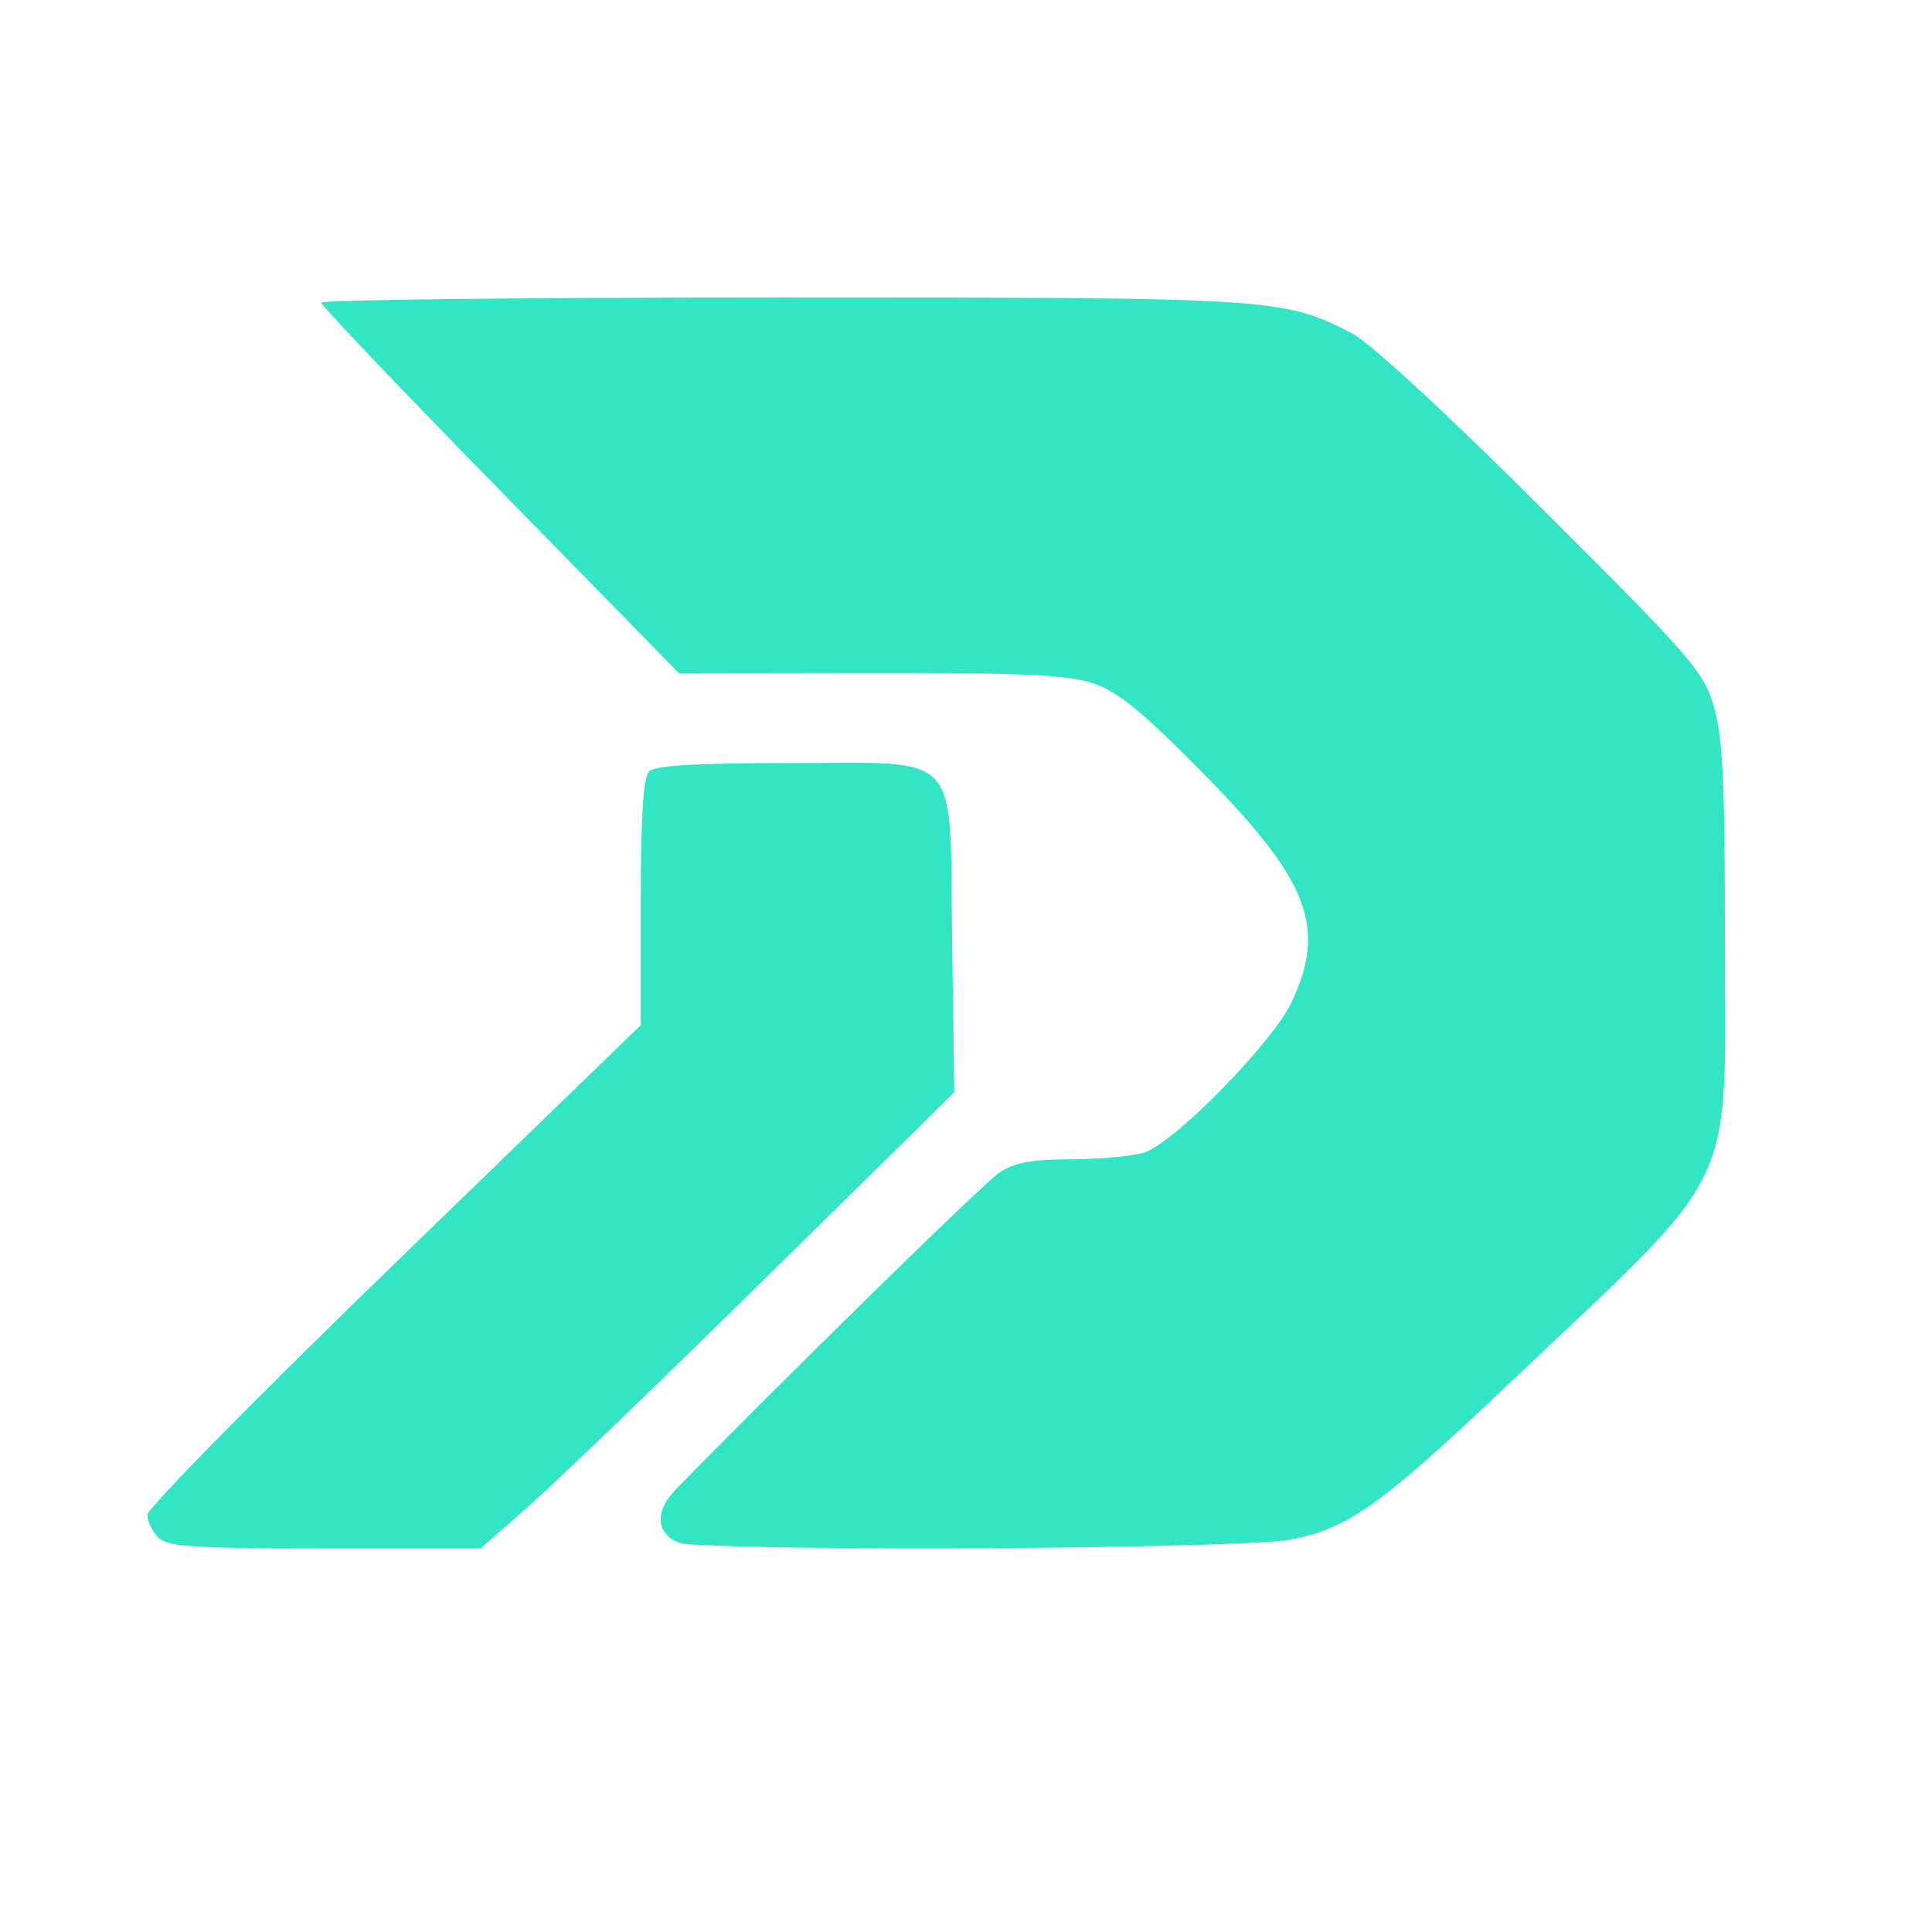
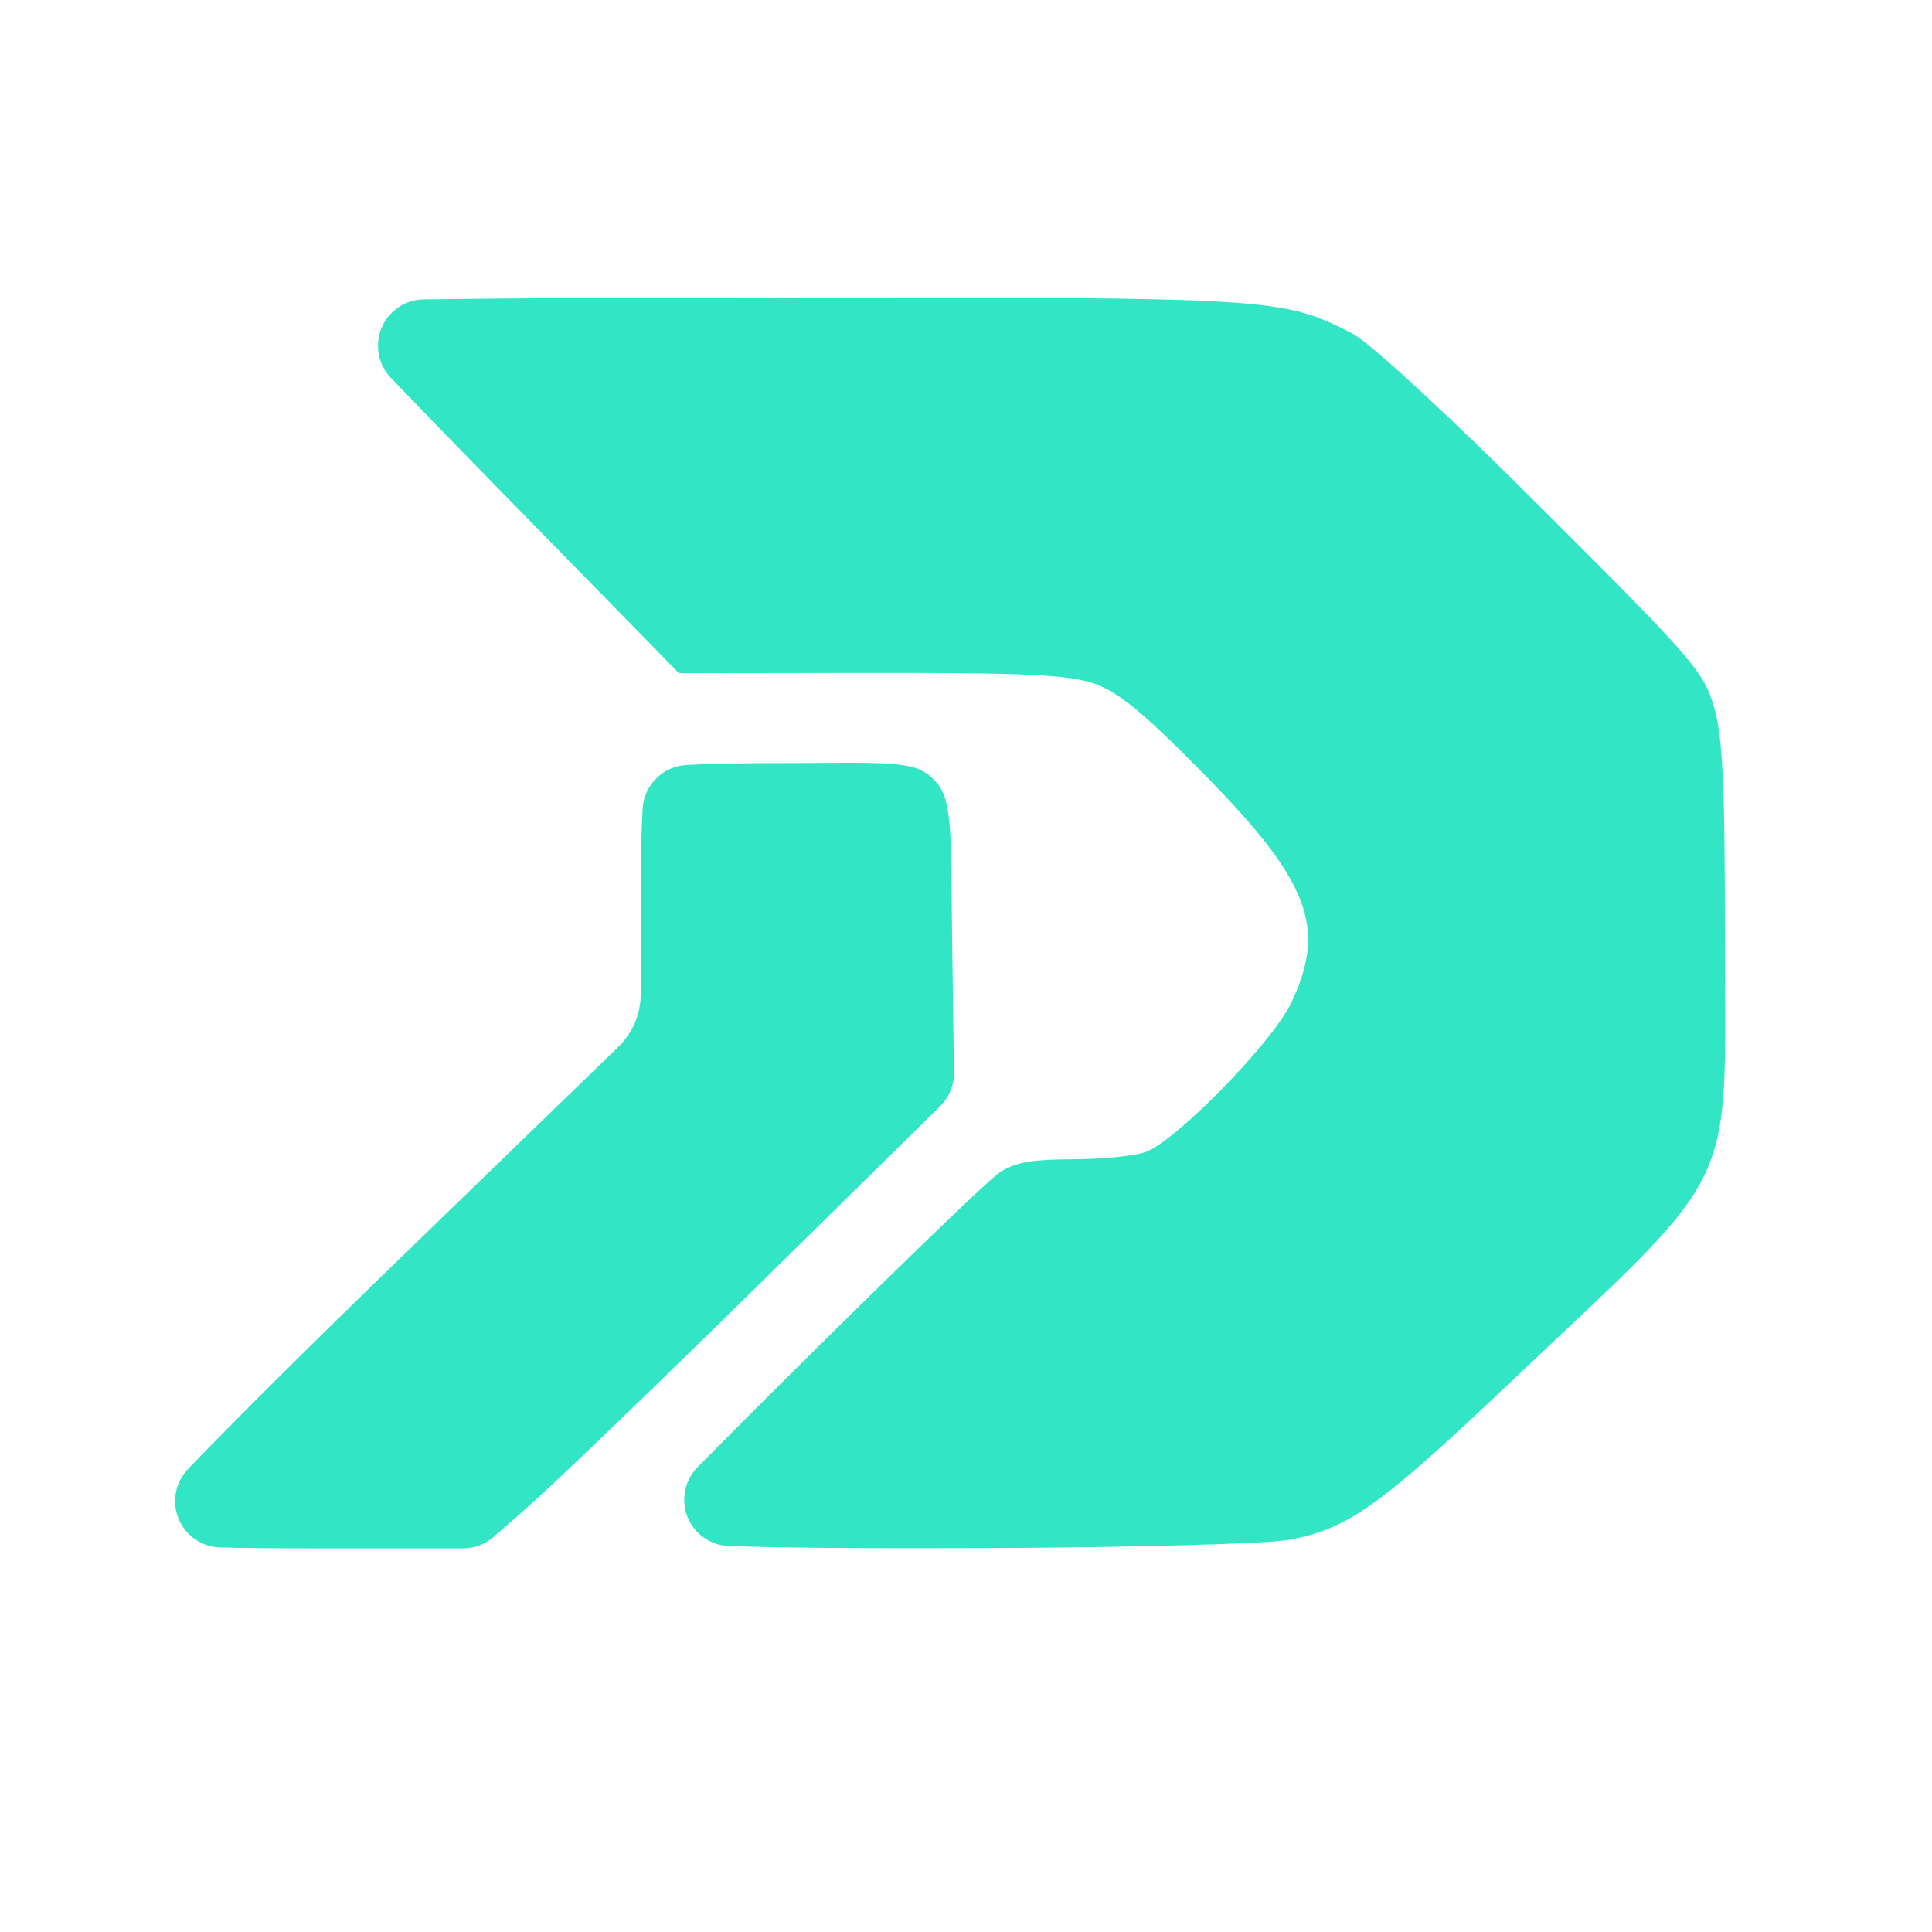
<svg xmlns="http://www.w3.org/2000/svg" viewBox="0 0 1000 1000" width="1000" height="1000" version="1.1" id="svg313">
  <defs id="defs81">
    <clipPath id="e-open-counter" clipPathUnits="userSpaceOnUse">
      <path d="M -20,-20 H 100 V 100 H -20 Z m 34,54 v -5.538 h 7.615 z" clip-rule="evenodd" id="path61" />
    </clipPath>
    <clipPath id="k-beam-baseline" clipPathUnits="userSpaceOnUse">
      <path d="M -20,-20 H 100 V 100 H 14 V 59.153 h -34 z" id="path64" />
    </clipPath>
    <clipPath id="approved-silhouette" clipPathUnits="userSpaceOnUse">
-       <path id="silhouette-clip-path" fill="#32e6c5" fill-rule="evenodd" d="m 166.259,156.655 c 0.036,1.475 41.691,45.252 92.626,97.23 l 92.554,94.568 99.173,-0.144 c 80.18,-0.072 102.302,0.971 115.468,5.432 12.554,4.281 25.36,14.748 56.187,46.007 55.396,56.151 64.676,80.216 46.079,119.317 -9.676,20.36 -59.245,71.187 -75.252,77.158 -5.54,2.086 -22.554,3.777 -37.77,3.813 -20.899,0 -30.108,1.655 -37.806,6.727 -9.063,5.976 -119.255,114.439 -167.301,163.701 -16.816,17.241 -4.383,28.23 5.512,28.827 28.272,1.707 79.099,2.328 156.538,2.005 73.777,-0.324 143.309,-2.23 154.496,-4.209 30.504,-5.468 47.014,-17.122 113.345,-80.036 121.978,-115.647 112.698,-96.475 112.698,-233.453 0,-78.453 -1.115,-102.05 -5.647,-117.662 -5.288,-18.309 -10.899,-24.784 -89.029,-102.698 -50.288,-50.18 -89.388,-86.223 -98.561,-90.863 -36.007,-18.201 -39.532,-18.417 -294.928,-18.417 -131.151,0 -238.417,1.223 -238.381,2.698 z m 169.712,242.626 c -3.022,3.022 -4.317,23.237 -4.317,67.806 v 63.525 L 203.957,654.317 C 133.741,722.338 76.259,780.755 76.259,784.065 c 0,3.345 2.554,8.597 5.647,11.727 4.82,4.784 17.77,5.647 86.259,5.647 h 80.576 l 24.353,-21.367 c 13.417,-11.727 68.597,-64.856 122.626,-118.022 l 98.201,-96.655 -1.079,-78.345 c -1.439,-100.36 6.259,-92.086 -85.324,-92.086 -47.482,0 -68.489,1.259 -71.547,4.317 z" />
+       <path id="silhouette-clip-path" fill="#32e6c5" fill-rule="evenodd" d="m 202.311,195.569 c 15.674,16.357 35.316,36.623 56.574,58.316 l 92.554,94.568 99.173,-0.144 c 80.18,-0.072 102.302,0.971 115.468,5.432 12.554,4.281 25.36,14.748 56.187,46.007 55.396,56.151 64.676,80.216 46.079,119.317 -9.676,20.36 -59.245,71.187 -75.252,77.158 -5.54,2.086 -22.554,3.777 -37.77,3.813 -19.497,0 -28.819,1.44 -36.232,5.751 a 24,24 0 0 0 -3.244,2.264 C 500.484,620.775 410.706,709.04 361.054,759.415 a 24,24 0 0 0 16.314,40.835 c 29.951,0.973 74.268,1.299 134.898,1.045 72.782,-0.319 141.433,-2.179 154.012,-4.129 a 24,24 0 0 0 0.571,-0.096 c 30.448,-5.474 46.991,-17.166 113.259,-80.02 121.978,-115.647 112.698,-96.475 112.698,-233.453 0,-78.453 -1.115,-102.05 -5.647,-117.662 C 881.87,347.626 876.259,341.151 798.13,263.237 750.817,216.027 713.408,181.33 701.507,173.524 a 24,24 0 0 0 -2.342,-1.354 c -35.634,-17.999 -40.085,-18.214 -294.525,-18.214 -74.641,0 -141.546,0.396 -185.337,1.009 a 24,24 0 0 0 -16.993,40.602 z m 130.315,222.912 c -0.664,10.98 -0.971,26.906 -0.971,48.605 v 47.261 a 38.4,38.4 0 0 1 -11.682,27.581 L 203.957,654.317 C 159.544,697.342 120.225,736.525 97.325,760.35 a 24,24 0 0 0 16.613,40.621 c 12.448,0.358 29.807,0.468 54.227,0.468 h 71.539 a 24,24 0 0 0 15.829,-5.96 l 17.56,-15.407 c 13.417,-11.727 68.597,-64.856 122.626,-118.022 l 90.898,-89.466 a 24,24 0 0 0 7.162,-17.435 l -0.938,-68.099 c -0.539,-37.572 0.203,-59.919 -3.463,-73.174 a 24,24 0 0 0 -17.465,-16.923 c -12.373,-3.006 -32.28,-1.989 -64.396,-1.989 -23.701,0 -40.806,0.314 -52.375,1.008 a 24,24 0 0 0 -22.518,22.509 z" />
    </clipPath>
    <clipPath id="plane-coral" clipPathUnits="userSpaceOnUse">
      <path d="M 323,28 430.8,135.8 A 45,45 0 0 1 444,167.6 V 440 H 650 V -40 H 323 Z" transform="matrix(2.213439,0,0,2.213439,-180.079,26.32411)" id="path69" />
    </clipPath>
-     <clipPath id="plane-yellow" clipPathUnits="userSpaceOnUse">
-       <path d="m 0,395 h 331.655 v 605 H 0 Z" id="path72" />
+     <clipPath id="plane-foot" clipPathUnits="userSpaceOnUse">
+       <path d="m 389.655,395 v 119.35 a 96.4,96.4 0 0 1 -29.316,69.23 L -285.997,1209.879 H -400 V 395 Z" id="path72" />
    </clipPath>
    <clipPath id="optical-silhouette-16" clipPathUnits="userSpaceOnUse">
-       <path d="m 166.259,156.655 c 0.036,1.475 41.691,45.252 92.626,97.23 l 92.554,94.568 99.173,-0.144 c 80.18,-0.072 102.302,0.971 115.468,5.432 12.554,4.281 25.36,14.748 56.187,46.007 55.396,56.151 64.676,80.216 46.079,119.317 -9.676,20.36 -59.245,71.187 -75.252,77.158 -5.54,2.086 -22.554,3.777 -37.77,3.813 -20.899,0 -30.108,1.655 -37.806,6.727 -9.063,5.976 -119.255,114.439 -167.301,163.701 -16.816,17.241 -4.383,28.23 5.512,28.827 28.272,1.707 79.099,2.328 156.538,2.005 73.777,-0.324 143.309,-2.23 154.496,-4.209 30.504,-5.468 47.014,-17.122 113.345,-80.036 121.978,-115.647 112.698,-96.475 112.698,-233.453 0,-78.453 -1.115,-102.05 -5.647,-117.662 -5.288,-18.309 -10.899,-24.784 -89.029,-102.698 -50.288,-50.18 -89.388,-86.223 -98.561,-90.863 -36.007,-18.201 -39.532,-18.417 -294.928,-18.417 -131.151,0 -238.417,1.223 -238.381,2.698 z m 169.712,242.626 c -3.022,3.022 -4.317,23.237 -4.317,67.806 v 63.525 L 203.957,654.317 C 133.741,722.338 76.259,780.755 76.259,784.065 c 0,3.345 2.554,8.597 5.647,11.727 4.82,4.784 17.77,5.647 86.259,5.647 h 80.576 l 24.353,-21.367 c 13.417,-11.727 68.597,-64.856 122.626,-118.022 l 98.201,-96.655 -1.079,-78.345 c -1.439,-100.36 6.259,-92.086 -85.324,-92.086 -47.482,0 -68.489,1.259 -71.547,4.317 z" id="path75" />
+       <path d="m 202.311,195.569 c 15.674,16.357 35.316,36.623 56.574,58.316 l 92.554,94.568 99.173,-0.144 c 80.18,-0.072 102.302,0.971 115.468,5.432 12.554,4.281 25.36,14.748 56.187,46.007 55.396,56.151 64.676,80.216 46.079,119.317 -9.676,20.36 -59.245,71.187 -75.252,77.158 -5.54,2.086 -22.554,3.777 -37.77,3.813 -19.497,0 -28.819,1.44 -36.232,5.751 a 24,24 0 0 0 -3.244,2.264 C 500.484,620.775 410.706,709.04 361.054,759.415 a 24,24 0 0 0 16.314,40.835 c 29.951,0.973 74.268,1.299 134.898,1.045 72.782,-0.319 141.433,-2.179 154.012,-4.129 a 24,24 0 0 0 0.571,-0.096 c 30.448,-5.474 46.991,-17.166 113.259,-80.02 121.978,-115.647 112.698,-96.475 112.698,-233.453 0,-78.453 -1.115,-102.05 -5.647,-117.662 C 881.87,347.626 876.259,341.151 798.13,263.237 750.817,216.027 713.408,181.33 701.507,173.524 a 24,24 0 0 0 -2.342,-1.354 c -35.634,-17.999 -40.085,-18.214 -294.525,-18.214 -74.641,0 -141.546,0.396 -185.337,1.009 a 24,24 0 0 0 -16.993,40.602 z m 130.315,222.912 c -0.664,10.98 -0.971,26.906 -0.971,48.605 v 47.261 a 38.4,38.4 0 0 1 -11.682,27.581 L 203.957,654.317 C 159.544,697.342 120.225,736.525 97.325,760.35 a 24,24 0 0 0 16.613,40.621 c 12.448,0.358 29.807,0.468 54.227,0.468 h 71.539 a 24,24 0 0 0 15.829,-5.96 l 17.56,-15.407 c 13.417,-11.727 68.597,-64.856 122.626,-118.022 l 90.898,-89.466 a 24,24 0 0 0 7.162,-17.435 l -0.938,-68.099 c -0.539,-37.572 0.203,-59.919 -3.463,-73.174 a 24,24 0 0 0 -17.465,-16.923 c -12.373,-3.006 -32.28,-1.989 -64.396,-1.989 -23.701,0 -40.806,0.314 -52.375,1.008 a 24,24 0 0 0 -22.518,22.509 z" id="path75" />
    </clipPath>
    <clipPath id="optical-silhouette-24" clipPathUnits="userSpaceOnUse">
-       <path d="m 166.259,156.655 c 0.036,1.475 41.691,45.252 92.626,97.23 l 92.554,94.568 99.173,-0.144 c 80.18,-0.072 102.302,0.971 115.468,5.432 12.554,4.281 25.36,14.748 56.187,46.007 55.396,56.151 64.676,80.216 46.079,119.317 -9.676,20.36 -59.245,71.187 -75.252,77.158 -5.54,2.086 -22.554,3.777 -37.77,3.813 -20.899,0 -30.108,1.655 -37.806,6.727 -9.063,5.976 -119.255,114.439 -167.301,163.701 -16.816,17.241 -4.383,28.23 5.512,28.827 28.272,1.707 79.099,2.328 156.538,2.005 73.777,-0.324 143.309,-2.23 154.496,-4.209 30.504,-5.468 47.014,-17.122 113.345,-80.036 121.978,-115.647 112.698,-96.475 112.698,-233.453 0,-78.453 -1.115,-102.05 -5.647,-117.662 -5.288,-18.309 -10.899,-24.784 -89.029,-102.698 -50.288,-50.18 -89.388,-86.223 -98.561,-90.863 -36.007,-18.201 -39.532,-18.417 -294.928,-18.417 -131.151,0 -238.417,1.223 -238.381,2.698 z m 169.712,242.626 c -3.022,3.022 -4.317,23.237 -4.317,67.806 v 63.525 L 203.957,654.317 C 133.741,722.338 76.259,780.755 76.259,784.065 c 0,3.345 2.554,8.597 5.647,11.727 4.82,4.784 17.77,5.647 86.259,5.647 h 80.576 l 24.353,-21.367 c 13.417,-11.727 68.597,-64.856 122.626,-118.022 l 98.201,-96.655 -1.079,-78.345 c -1.439,-100.36 6.259,-92.086 -85.324,-92.086 -47.482,0 -68.489,1.259 -71.547,4.317 z" id="path78" />
+       <path d="m 202.311,195.569 c 15.674,16.357 35.316,36.623 56.574,58.316 l 92.554,94.568 99.173,-0.144 c 80.18,-0.072 102.302,0.971 115.468,5.432 12.554,4.281 25.36,14.748 56.187,46.007 55.396,56.151 64.676,80.216 46.079,119.317 -9.676,20.36 -59.245,71.187 -75.252,77.158 -5.54,2.086 -22.554,3.777 -37.77,3.813 -19.497,0 -28.819,1.44 -36.232,5.751 a 24,24 0 0 0 -3.244,2.264 C 500.484,620.775 410.706,709.04 361.054,759.415 a 24,24 0 0 0 16.314,40.835 c 29.951,0.973 74.268,1.299 134.898,1.045 72.782,-0.319 141.433,-2.179 154.012,-4.129 a 24,24 0 0 0 0.571,-0.096 c 30.448,-5.474 46.991,-17.166 113.259,-80.02 121.978,-115.647 112.698,-96.475 112.698,-233.453 0,-78.453 -1.115,-102.05 -5.647,-117.662 C 881.87,347.626 876.259,341.151 798.13,263.237 750.817,216.027 713.408,181.33 701.507,173.524 a 24,24 0 0 0 -2.342,-1.354 c -35.634,-17.999 -40.085,-18.214 -294.525,-18.214 -74.641,0 -141.546,0.396 -185.337,1.009 a 24,24 0 0 0 -16.993,40.602 z m 130.315,222.912 c -0.664,10.98 -0.971,26.906 -0.971,48.605 v 47.261 a 38.4,38.4 0 0 1 -11.682,27.581 L 203.957,654.317 C 159.544,697.342 120.225,736.525 97.325,760.35 a 24,24 0 0 0 16.613,40.621 c 12.448,0.358 29.807,0.468 54.227,0.468 h 71.539 a 24,24 0 0 0 15.829,-5.96 l 17.56,-15.407 c 13.417,-11.727 68.597,-64.856 122.626,-118.022 l 90.898,-89.466 a 24,24 0 0 0 7.162,-17.435 l -0.938,-68.099 c -0.539,-37.572 0.203,-59.919 -3.463,-73.174 a 24,24 0 0 0 -17.465,-16.923 c -12.373,-3.006 -32.28,-1.989 -64.396,-1.989 -23.701,0 -40.806,0.314 -52.375,1.008 a 24,24 0 0 0 -22.518,22.509 z" id="path78" />
    </clipPath>
  </defs>
  <g id="07_Exports_Artboards" style="display:inline" transform="translate(0,-3000)">
    <g id="symbol-cyan" transform="translate(0,3000)">
      <rect width="1000" height="1000" opacity="0" id="rect111" x="0" y="0" />
-       <path id="export-cyan-d" fill="#32e6c5" fill-rule="evenodd" d="m 166.259,156.655 c 0.036,1.475 41.691,45.252 92.626,97.23 l 92.554,94.568 99.173,-0.144 c 80.18,-0.072 102.302,0.971 115.468,5.432 12.554,4.281 25.36,14.748 56.187,46.007 55.396,56.151 64.676,80.216 46.079,119.317 -9.676,20.36 -59.245,71.187 -75.252,77.158 -5.54,2.086 -22.554,3.777 -37.77,3.813 -20.899,0 -30.108,1.655 -37.806,6.727 -9.063,5.976 -119.255,114.439 -167.301,163.701 -16.816,17.241 -4.383,28.23 5.512,28.827 28.272,1.707 79.099,2.328 156.538,2.005 73.777,-0.324 143.309,-2.23 154.496,-4.209 30.504,-5.468 47.014,-17.122 113.345,-80.036 121.978,-115.647 112.698,-96.475 112.698,-233.453 0,-78.453 -1.115,-102.05 -5.647,-117.662 -5.288,-18.309 -10.899,-24.784 -89.029,-102.698 -50.288,-50.18 -89.388,-86.223 -98.561,-90.863 -36.007,-18.201 -39.532,-18.417 -294.928,-18.417 -131.151,0 -238.417,1.223 -238.381,2.698 z m 169.712,242.626 c -3.022,3.022 -4.317,23.237 -4.317,67.806 v 63.525 L 203.957,654.317 C 133.741,722.338 76.259,780.755 76.259,784.065 c 0,3.345 2.554,8.597 5.647,11.727 4.82,4.784 17.77,5.647 86.259,5.647 h 80.576 l 24.353,-21.367 c 13.417,-11.727 68.597,-64.856 122.626,-118.022 l 98.201,-96.655 -1.079,-78.345 c -1.439,-100.36 6.259,-92.086 -85.324,-92.086 -47.482,0 -68.489,1.259 -71.547,4.317 z" />
+       <path id="export-cyan-d" fill="#32e6c5" fill-rule="evenodd" d="m 202.311,195.569 c 15.674,16.357 35.316,36.623 56.574,58.316 l 92.554,94.568 99.173,-0.144 c 80.18,-0.072 102.302,0.971 115.468,5.432 12.554,4.281 25.36,14.748 56.187,46.007 55.396,56.151 64.676,80.216 46.079,119.317 -9.676,20.36 -59.245,71.187 -75.252,77.158 -5.54,2.086 -22.554,3.777 -37.77,3.813 -19.497,0 -28.819,1.44 -36.232,5.751 a 24,24 0 0 0 -3.244,2.264 C 500.484,620.775 410.706,709.04 361.054,759.415 a 24,24 0 0 0 16.314,40.835 c 29.951,0.973 74.268,1.299 134.898,1.045 72.782,-0.319 141.433,-2.179 154.012,-4.129 a 24,24 0 0 0 0.571,-0.096 c 30.448,-5.474 46.991,-17.166 113.259,-80.02 121.978,-115.647 112.698,-96.475 112.698,-233.453 0,-78.453 -1.115,-102.05 -5.647,-117.662 -5.288,-18.309 -10.899,-24.784 -89.029,-102.698 -47.312,-47.21 -84.722,-81.908 -96.622,-89.713 a 24,24 0 0 0 -2.342,-1.354 c -35.634,-17.999 -40.085,-18.214 -294.525,-18.214 -74.641,0 -141.546,0.396 -185.337,1.009 a 24,24 0 0 0 -16.993,40.602 z m 130.315,222.912 c -0.664,10.98 -0.971,26.906 -0.971,48.605 v 47.261 a 38.4,38.4 0 0 1 -11.682,27.581 L 203.957,654.317 C 159.544,697.342 120.225,736.525 97.325,760.35 a 24,24 0 0 0 16.613,40.621 c 12.448,0.358 29.807,0.468 54.227,0.468 h 71.539 a 24,24 0 0 0 15.829,-5.96 l 17.56,-15.407 c 13.417,-11.727 68.597,-64.856 122.626,-118.022 l 90.898,-89.466 a 24,24 0 0 0 7.162,-17.435 l -0.938,-68.099 c -0.539,-37.572 0.203,-59.919 -3.463,-73.174 a 24,24 0 0 0 -17.465,-16.923 c -12.373,-3.006 -32.28,-1.989 -64.396,-1.989 -23.701,0 -40.806,0.314 -52.375,1.008 a 24,24 0 0 0 -22.518,22.509 z" />
    </g>
  </g>
</svg>
